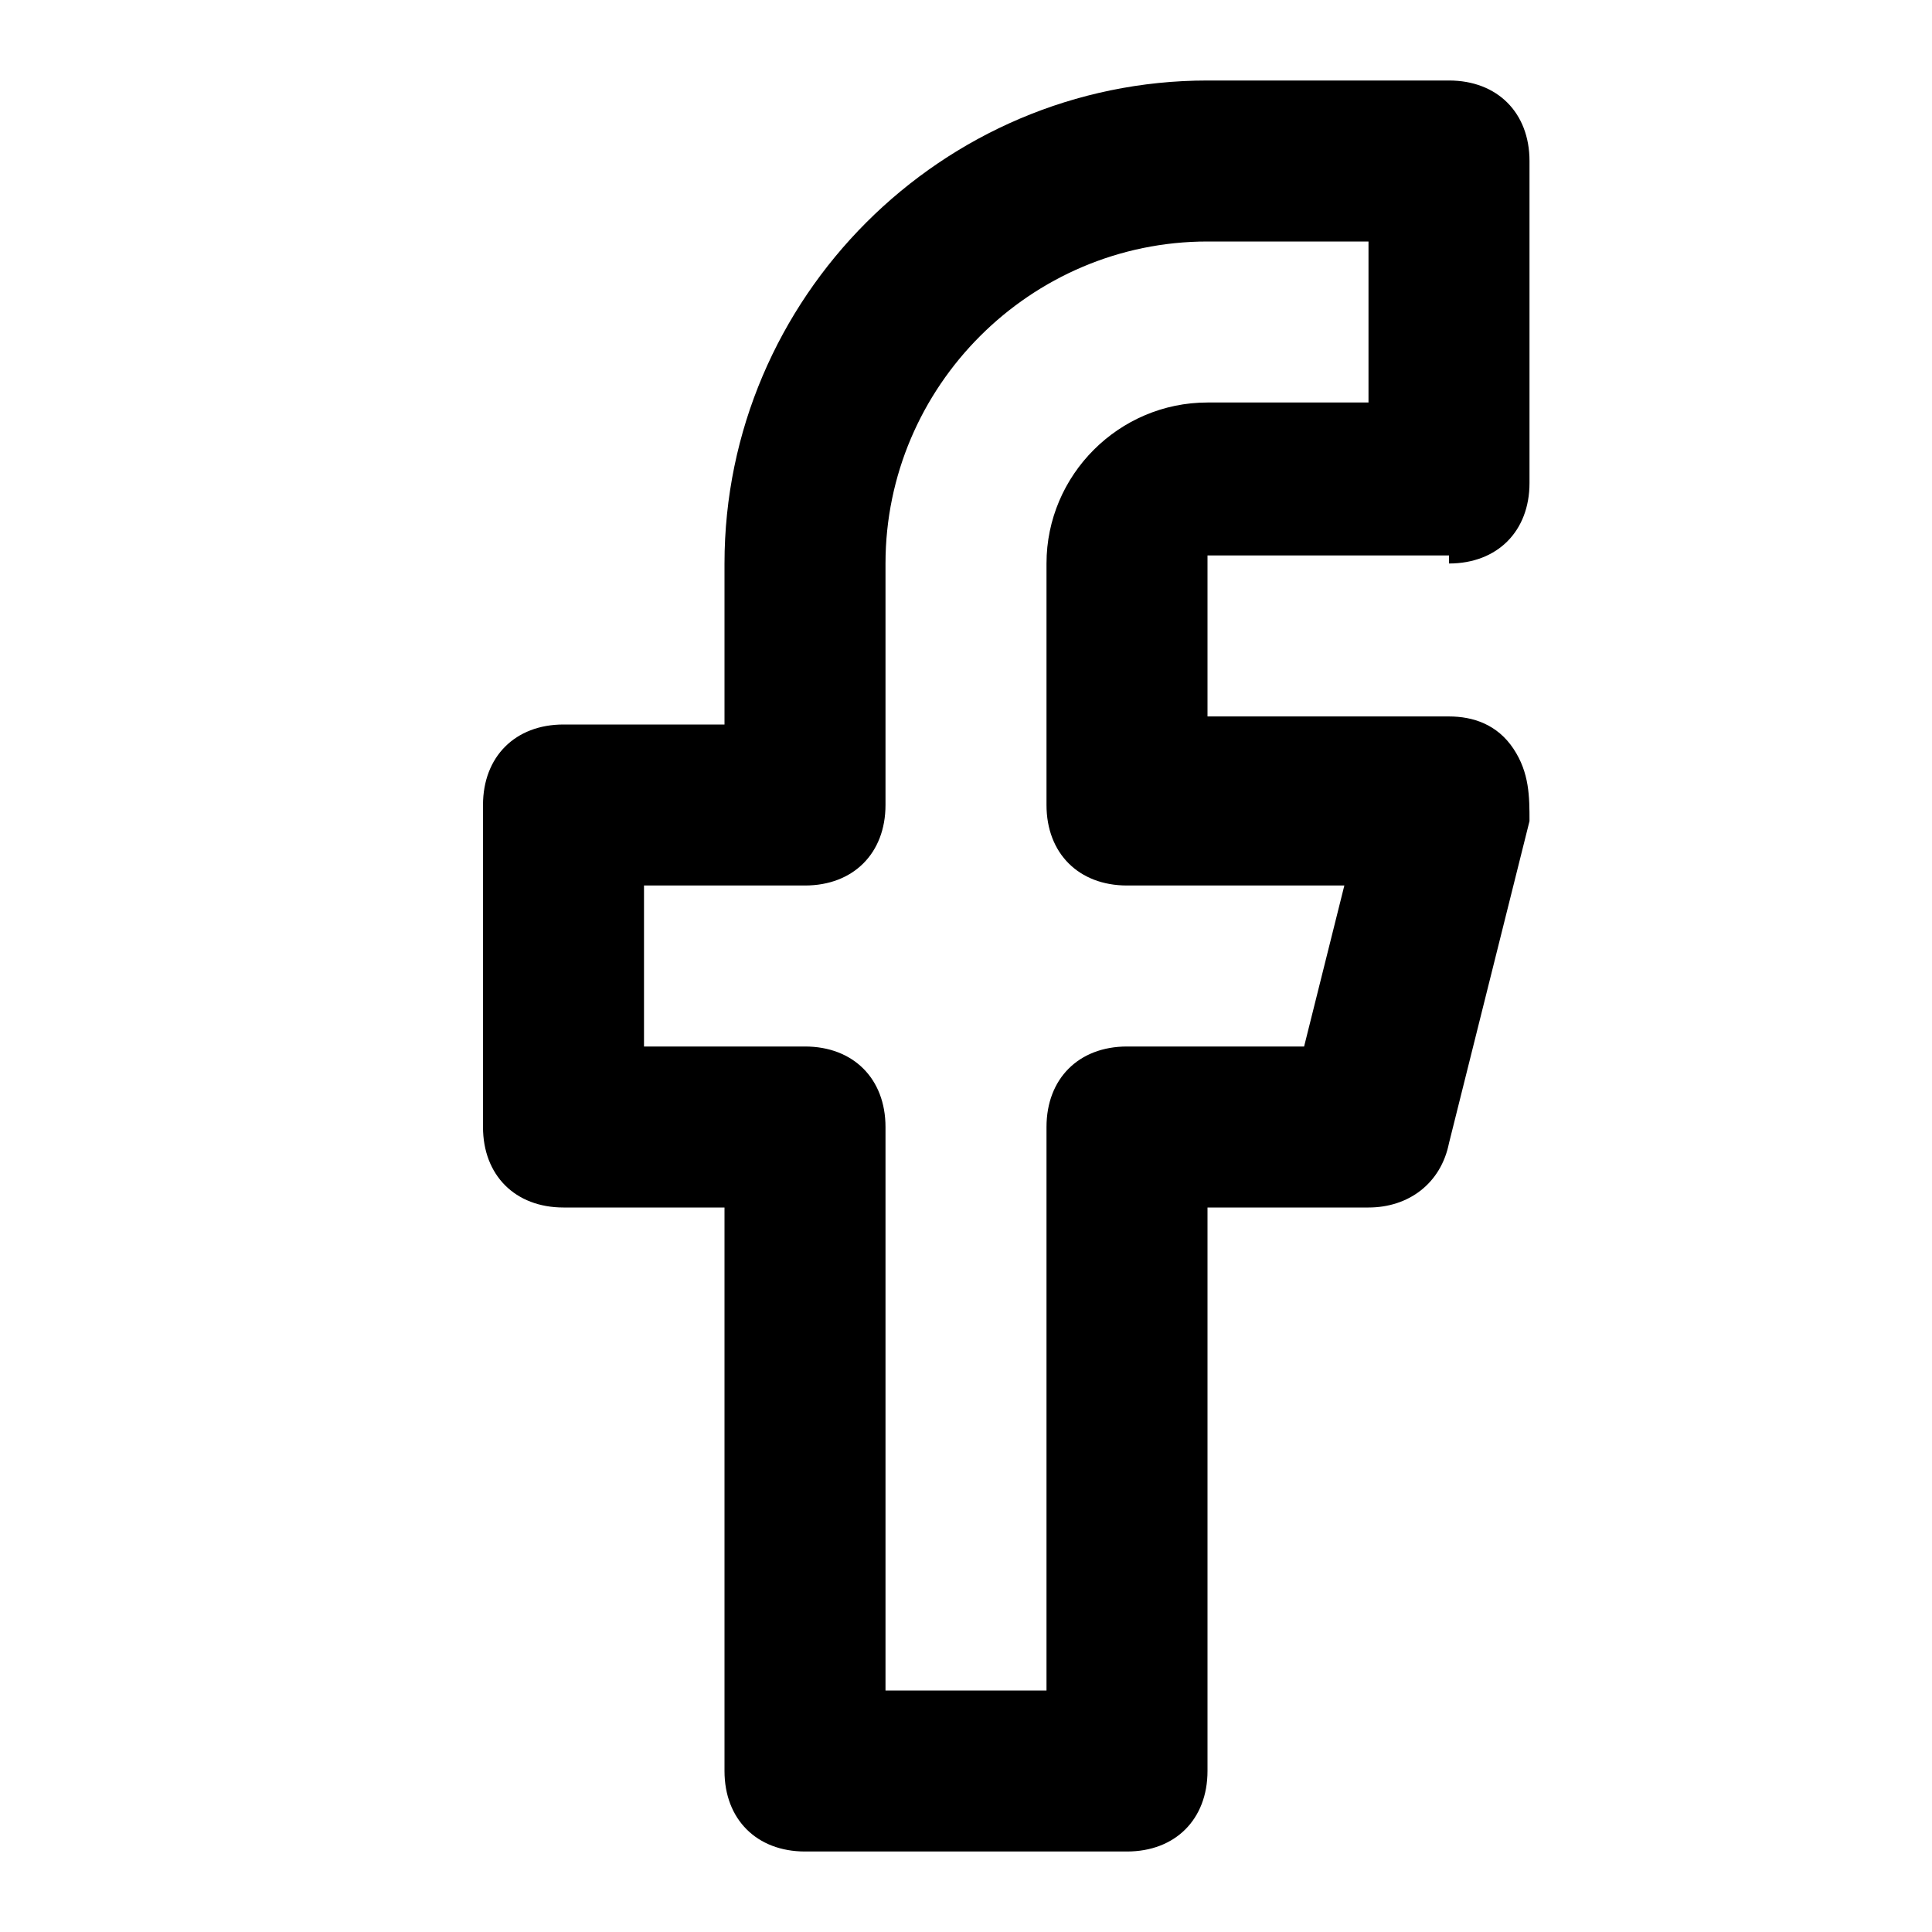
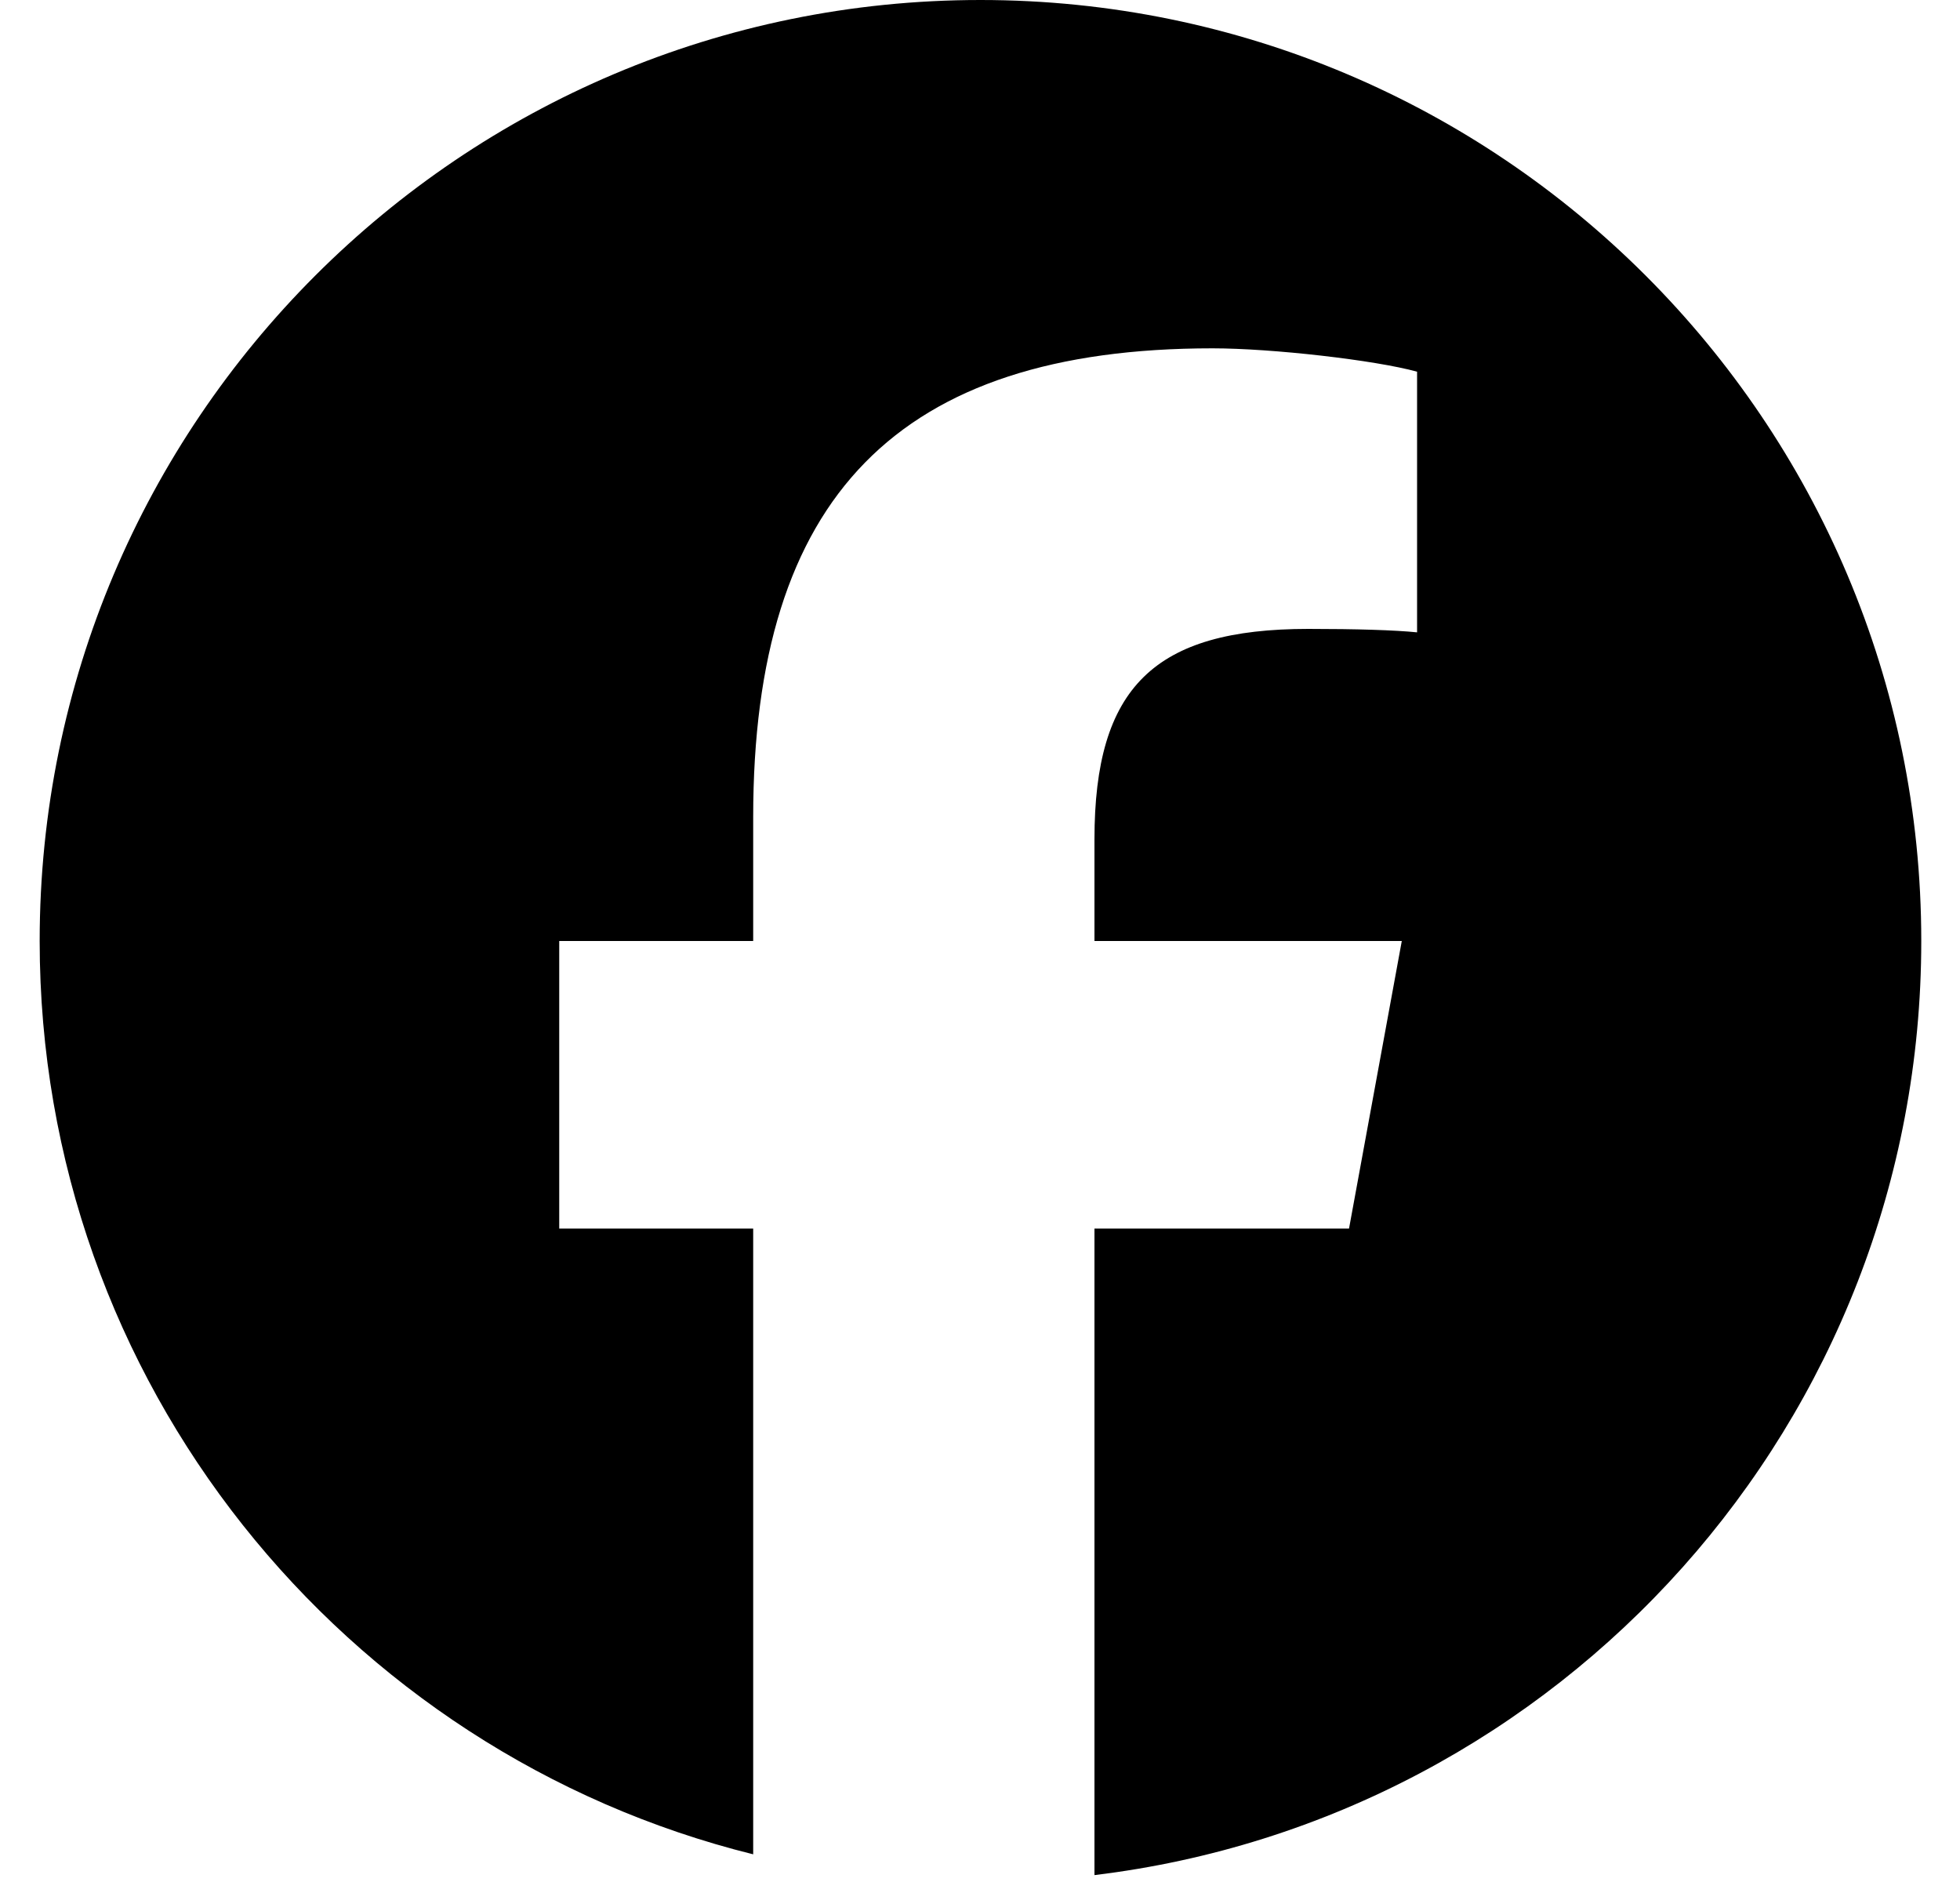
- <svg viewBox="0 0 24 24">
-   <path d="M18,7c.6,0,1-.4,1-1V2c0-.6-.4-1-1-1h-3c-3.3,0-6,2.7-6,6v2h-2c-.6,0-1,.4-1,1v4c0,.6.4,1,1,1h2v7c0,.6.4,1,1,1h4c.6,0,1-.4,1-1v-7h2c.5,0,.9-.3,1-.8l1-4c0-.3,0-.6-.2-.9s-.5-.4-.8-.4h-3v-2h3ZM14,11h2.7l-.5,2h-2.2c-.6,0-1,.4-1,1v7h-2v-7c0-.6-.4-1-1-1h-2v-2h2c.6,0,1-.4,1-1v-3c0-2.2,1.8-4,4-4h2v2h-2c-1.1,0-2,.9-2,2v3c0,.6.4,1,1,1Z" />
+ <svg viewBox="0 0 25 24">
+   <g clip-path="url(#clip0_180_174)">
+     <path d="M12.506 0C5.879 0 0.506 5.373 0.506 12C0.506 17.628 4.381 22.35 9.607 23.647V15.667H7.133V12H9.607V10.42C9.607 6.336 11.456 4.442 15.466 4.442C16.226 4.442 17.538 4.592 18.075 4.74V8.064C17.791 8.035 17.299 8.02 16.688 8.02C14.721 8.02 13.96 8.765 13.96 10.703V12H17.88L17.207 15.667H13.96V23.912C19.902 23.195 24.506 18.135 24.506 12C24.506 5.373 19.133 0 12.506 0Z" />
+   </g>
+   <defs>
+     <clipPath id="clip0_180_174">
+       <rect width="24" height="24" transform="translate(0.505981)" />
+     </clipPath>
+   </defs>
</svg>
